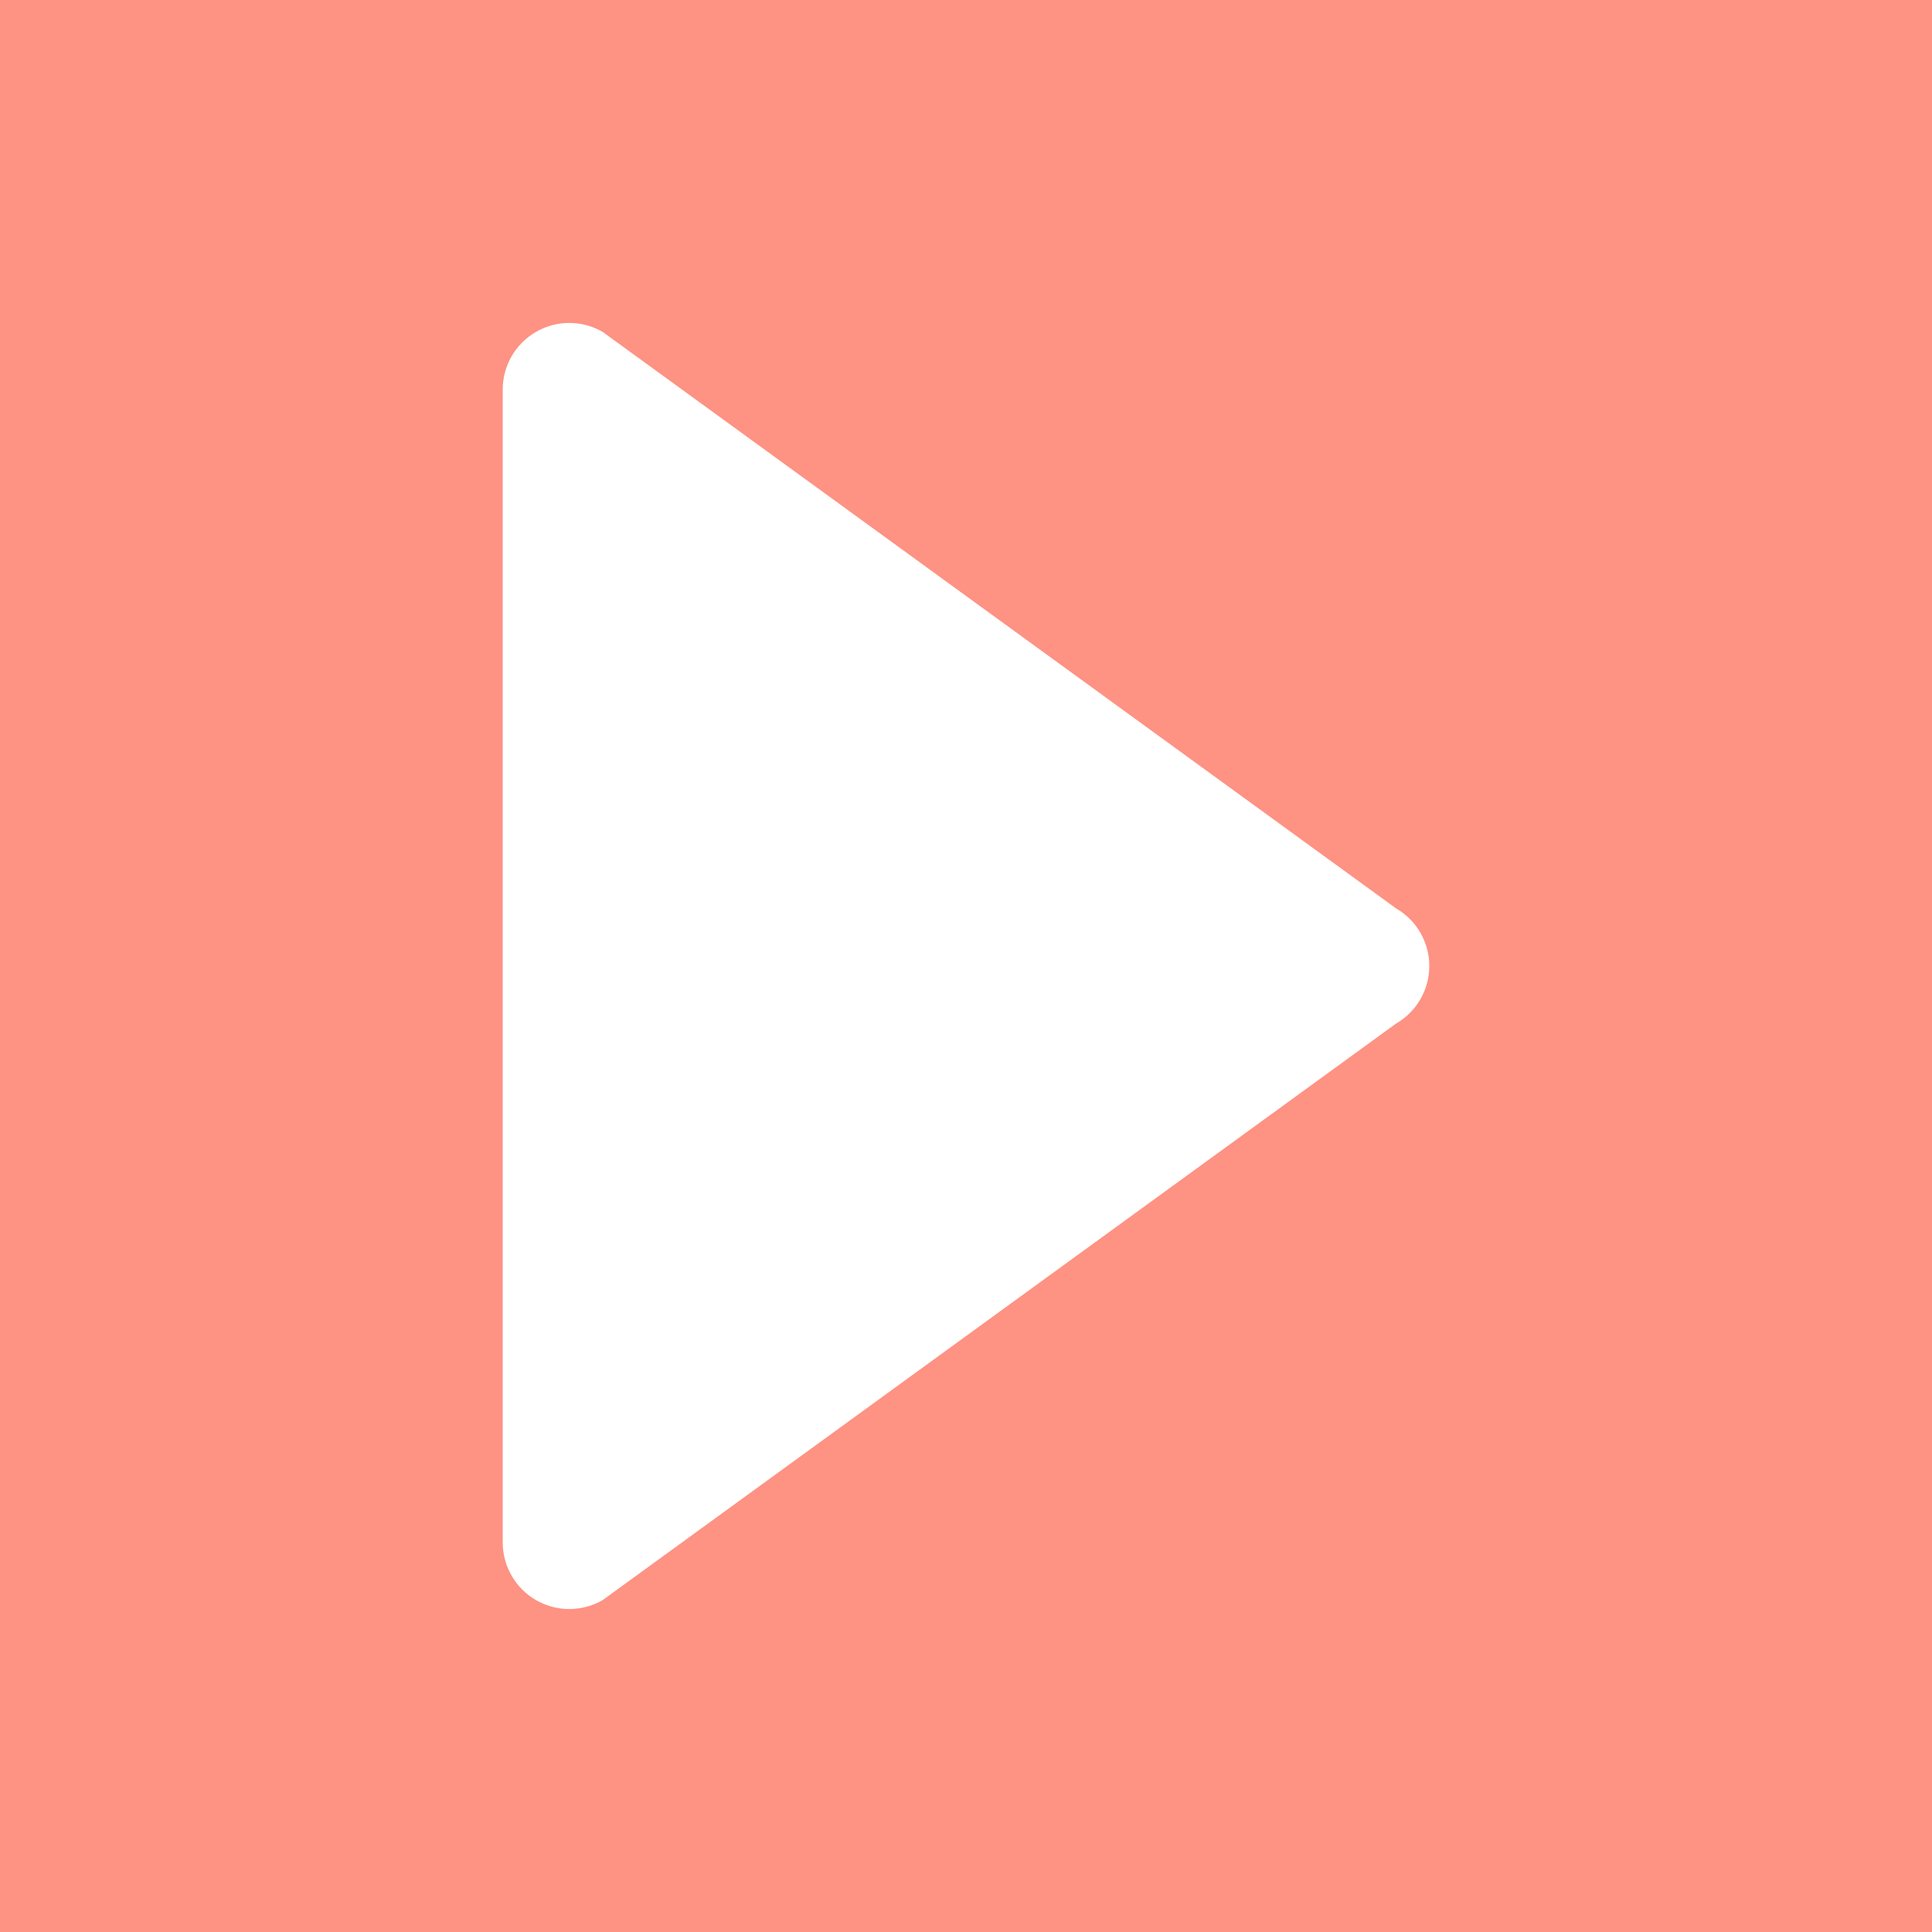
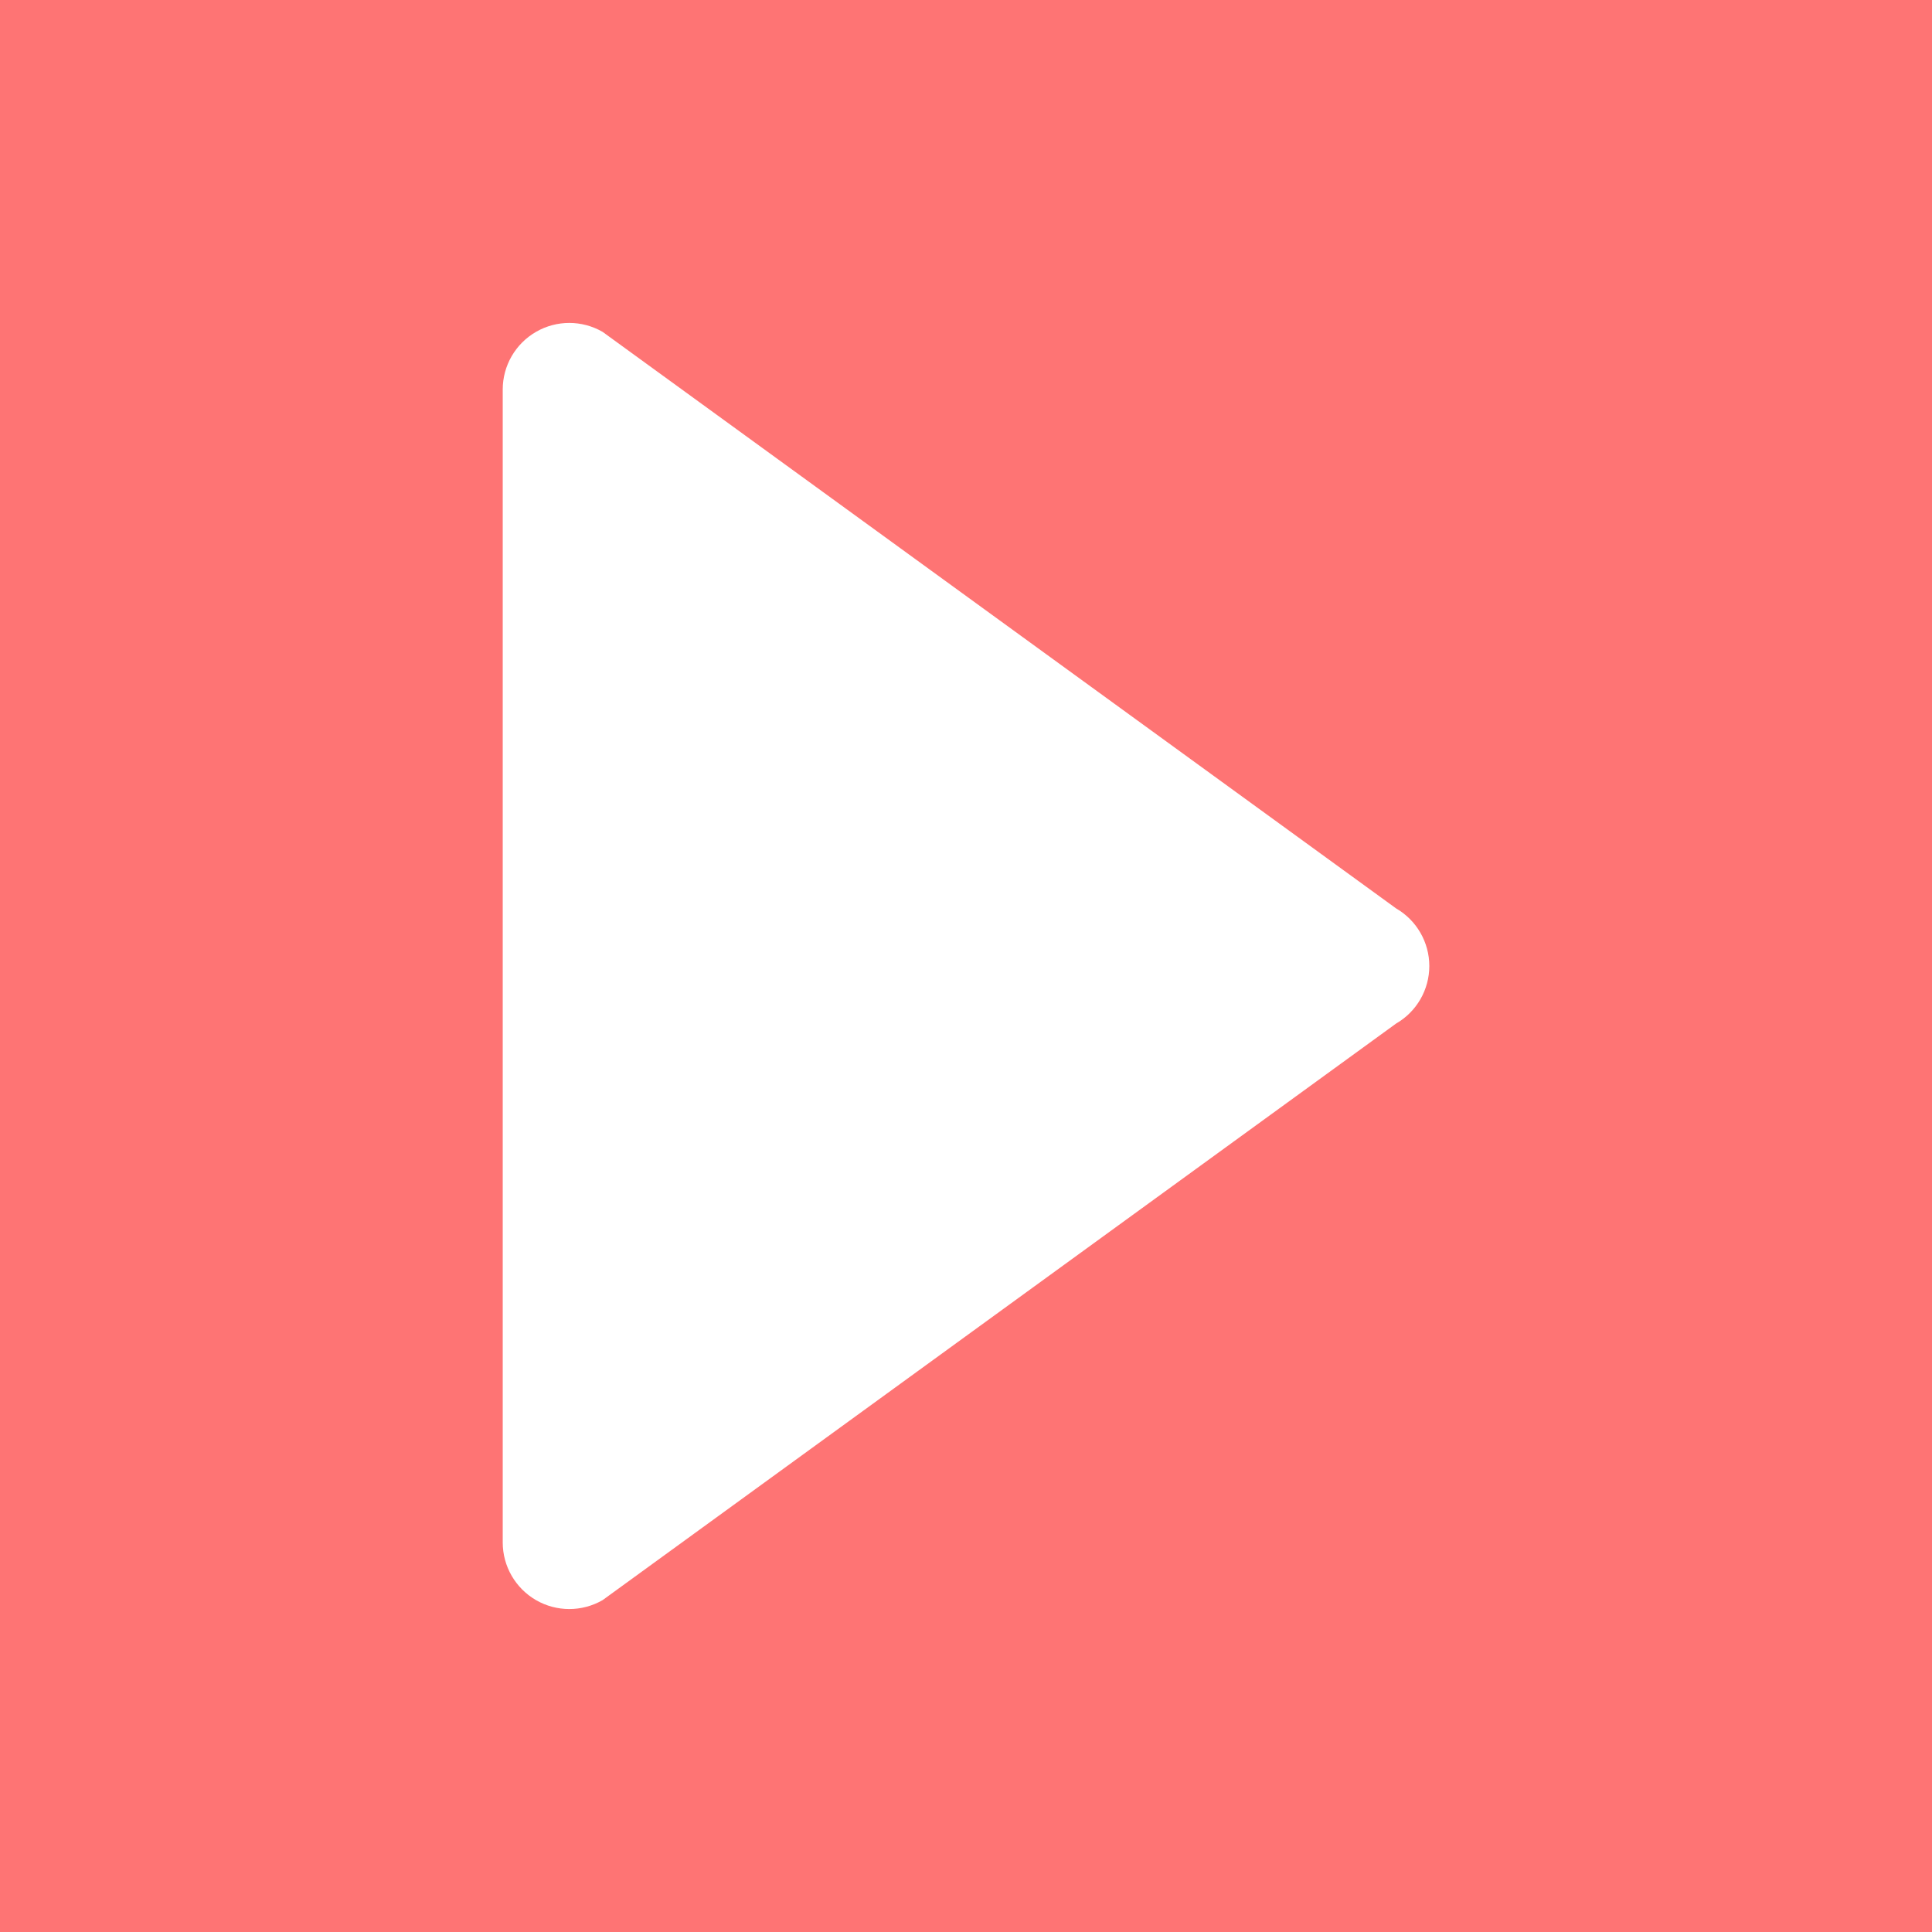
<svg xmlns="http://www.w3.org/2000/svg" version="1.1" id="Capa_1" x="0px" y="0px" width="14px" height="14px" viewBox="0 0 100 100" enable-background="new 0 0 100 100" xml:space="preserve">
  <g id="Layer_8">
-     <rect x="0" y="0" width="100" height="100" fill="#ff8877" fill-opacity="0.9" />
+     <rect x="0" y="0" width="100" height="100" fill="#f66" fill-opacity="0.9" />
    <path fill="#ffffff" d="M27.744,17.177c0.532-0.308,1.127-0.462,1.723-0.462c0.594,0,1.189,0.154,1.723,0.462l41.067,29.839   c1.065,0.615,1.724,1.753,1.724,2.984c0,1.23-0.657,2.368-1.724,2.982L31.19,82.823c-1.066,0.614-2.38,0.614-3.445,0   c-1.066-0.616-1.724-1.755-1.724-2.984V20.16C26.021,18.93,26.678,17.792,27.744,17.177z" />
  </g>
</svg>
